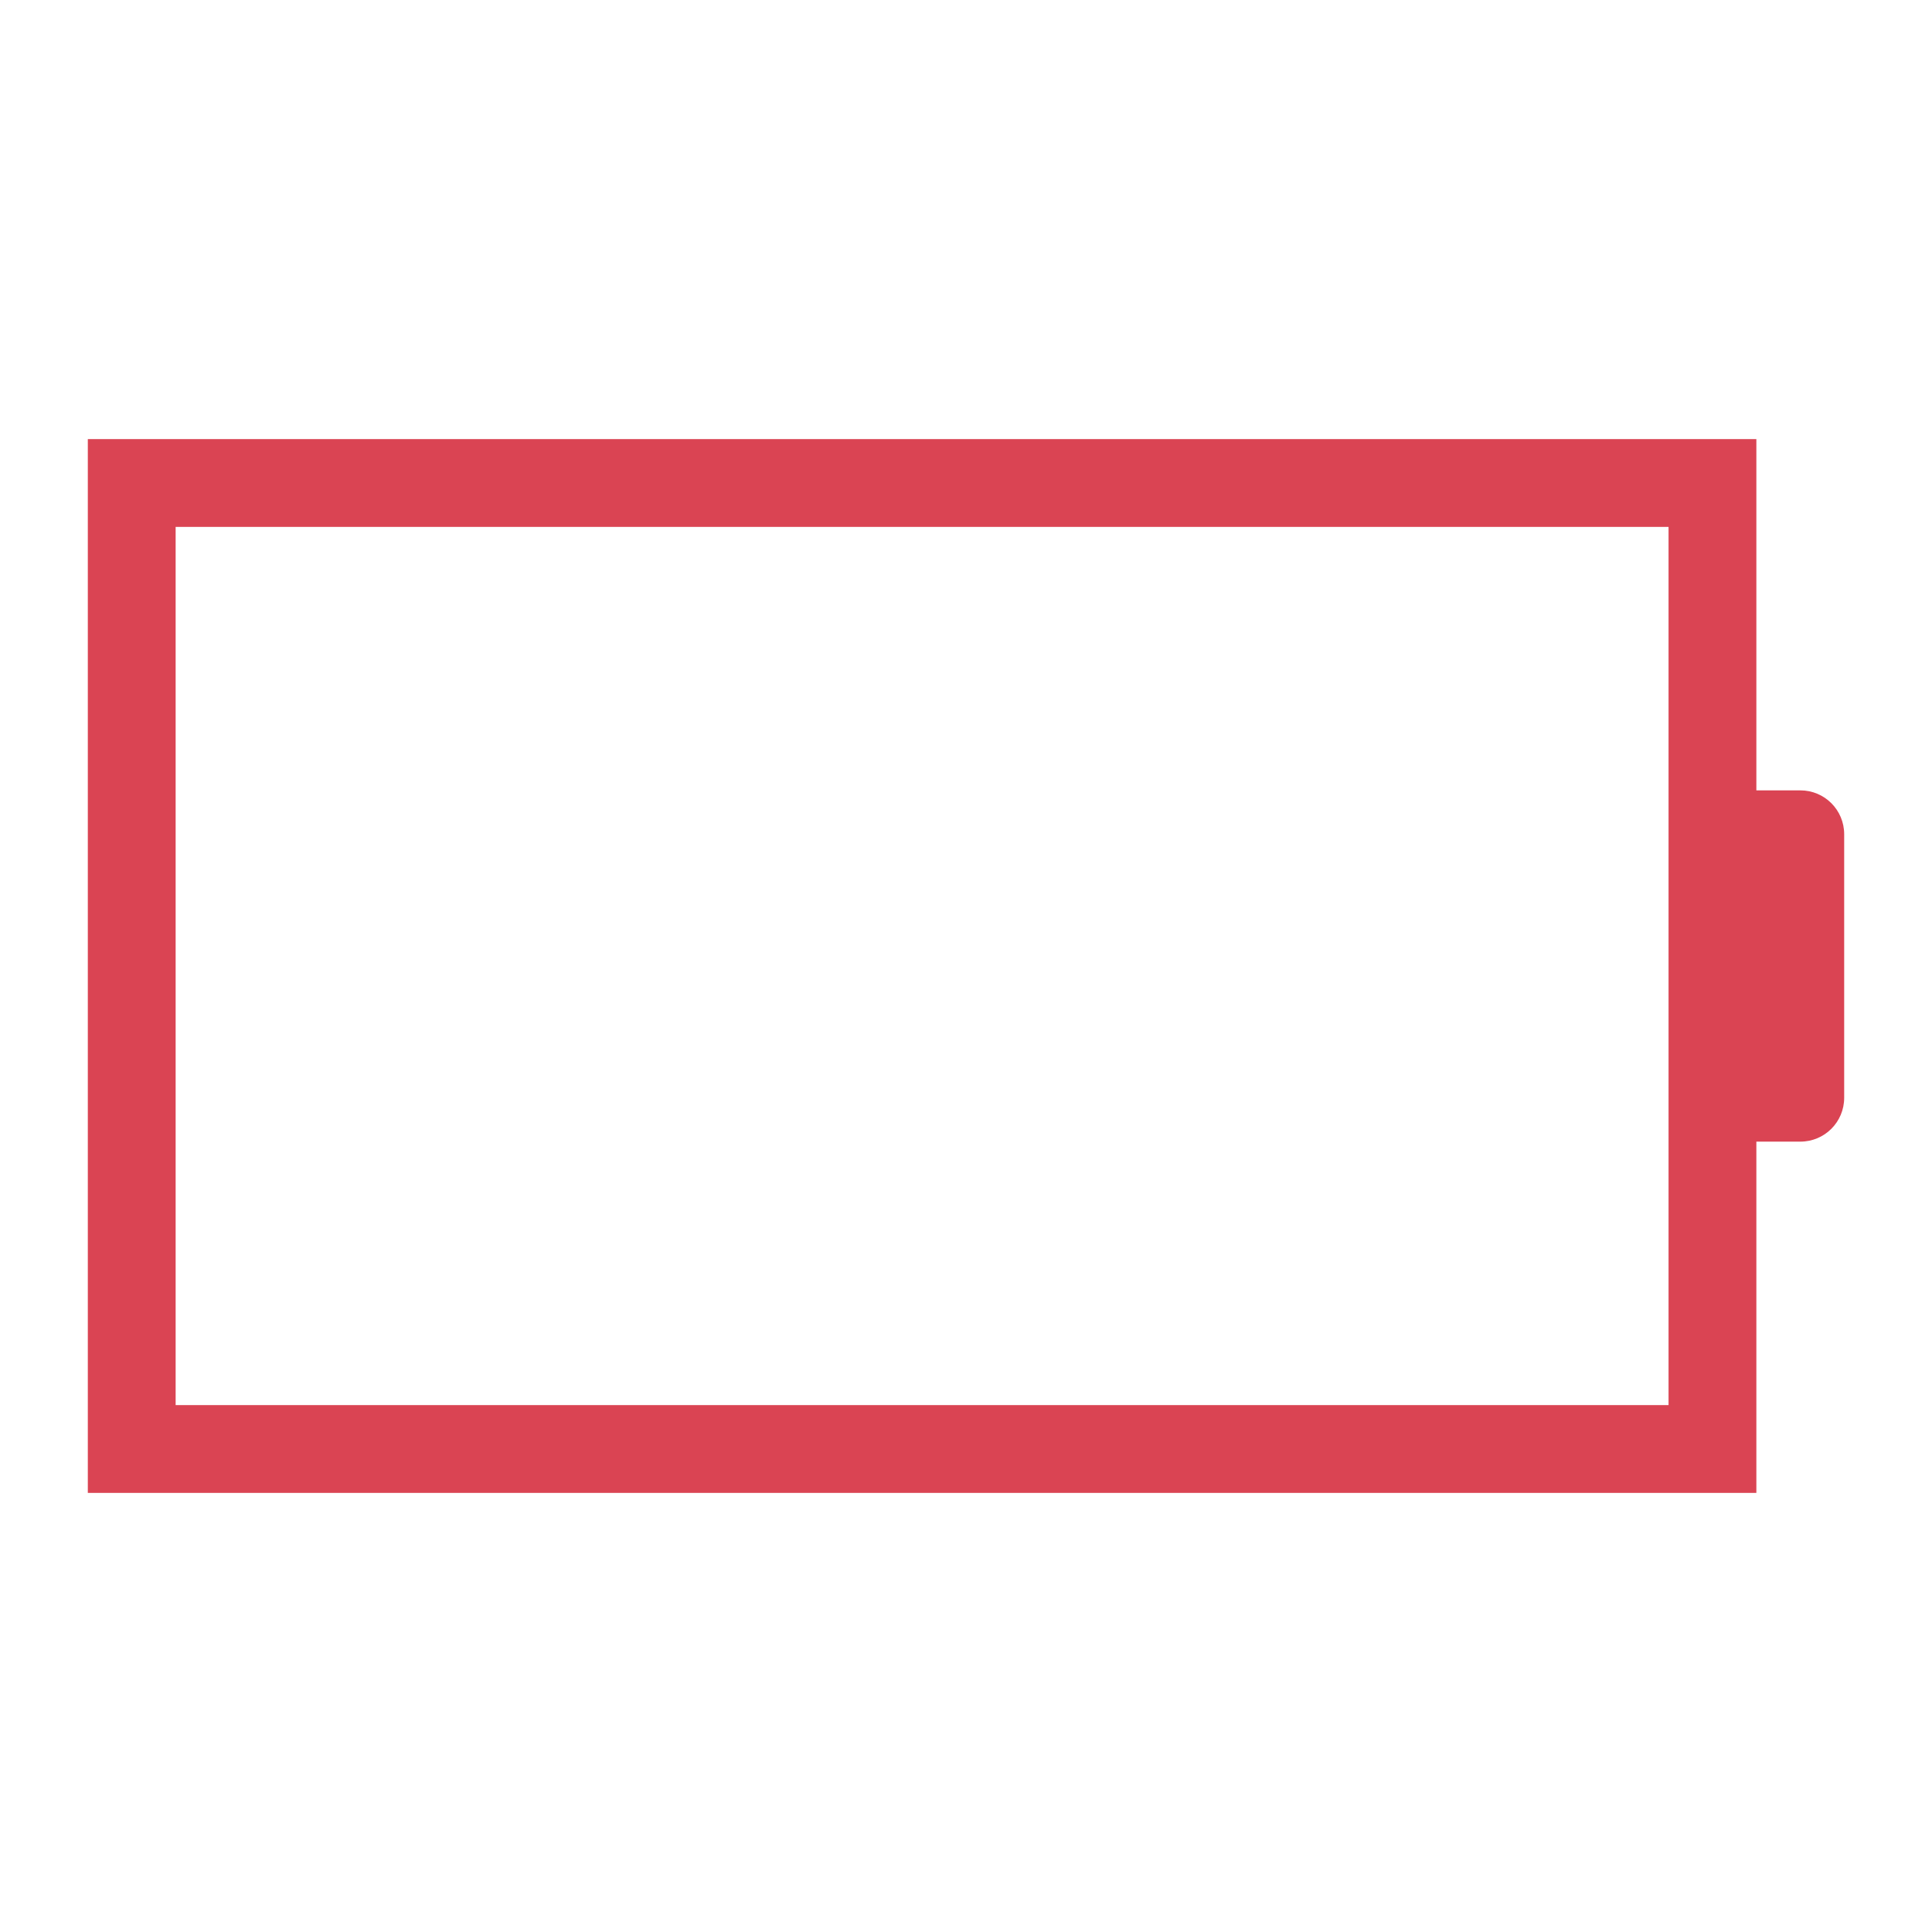
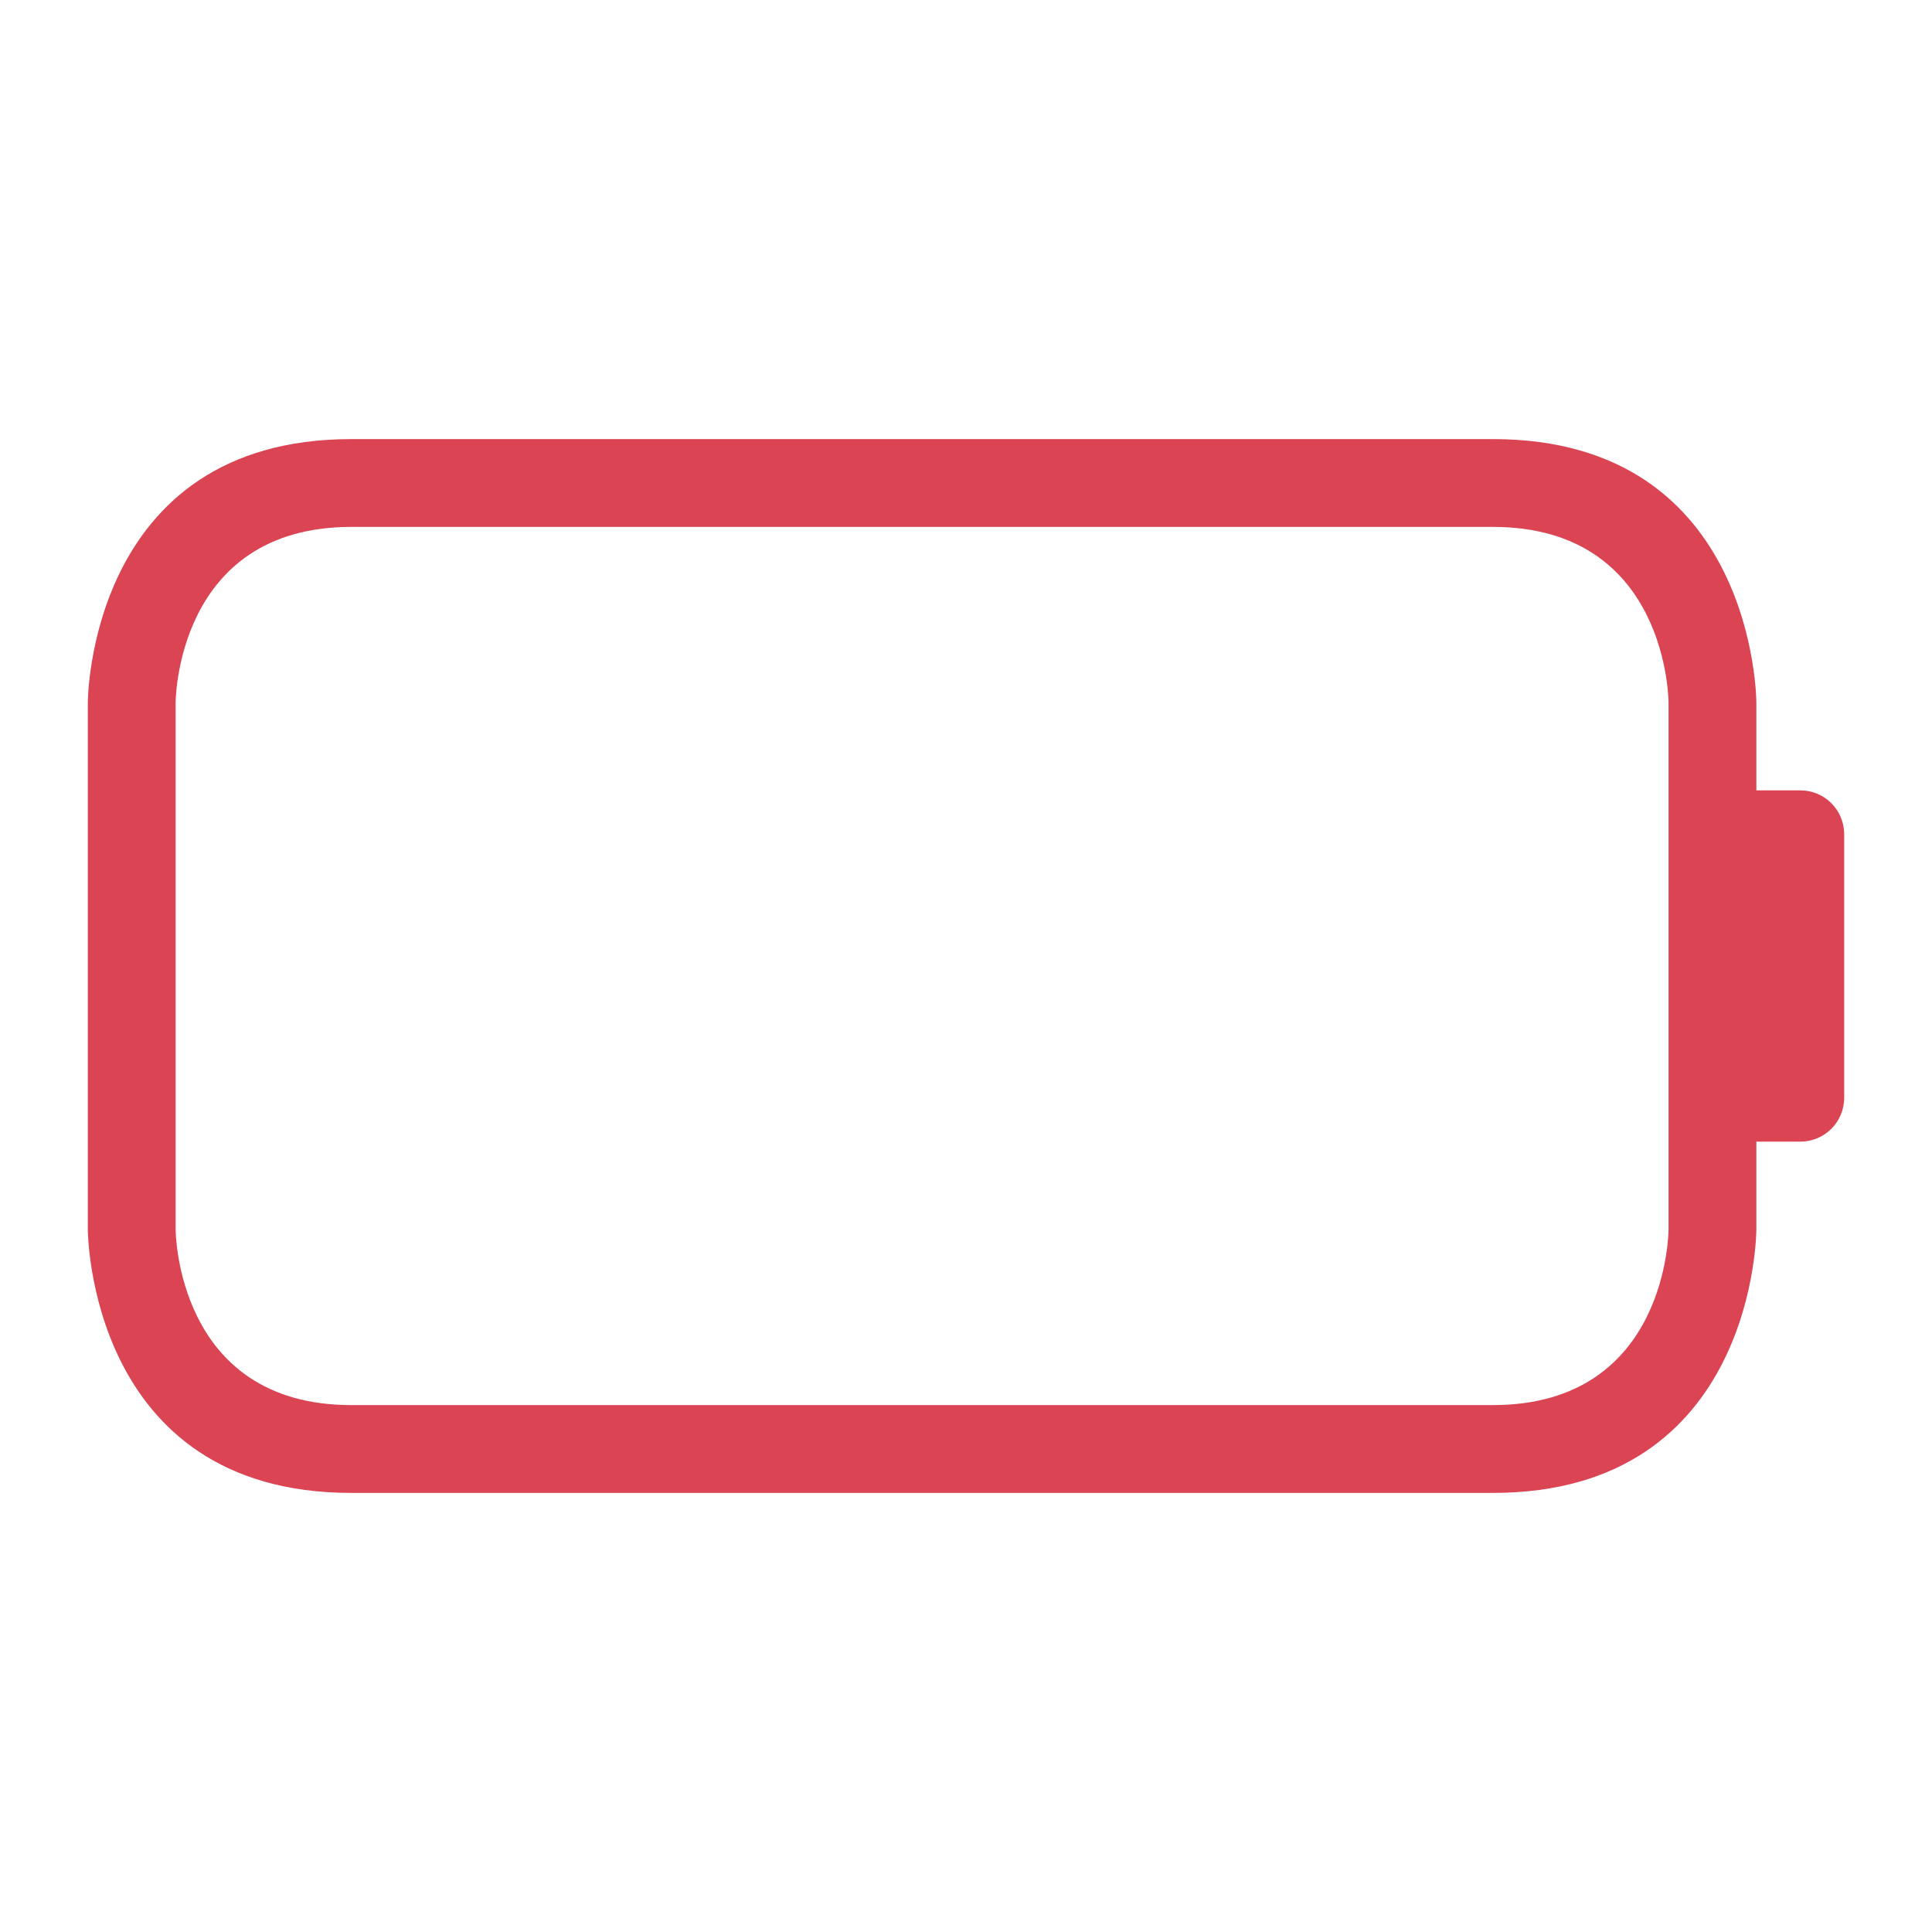
<svg xmlns="http://www.w3.org/2000/svg" height="22" width="22">
  <defs id="defs1">
-     <style type="text/css" id="current-color-scheme">
-             .ColorScheme-NegativeText {
-                 color:#da4453;
-             }
-         </style>
+     <style type="text/css" id="current-color-scheme">.ColorScheme-NegativeText {color:#da4453;}</style>
  </defs>
-   <path style="fill:currentColor;fill-opacity:1;stroke:none" class="ColorScheme-NegativeText" d="M1 5v12h19v-4h.5c.277 0 .5-.223.5-.5v-3c0-.277-.223-.5-.5-.5H20V5H1zm1 1h17v10H2V6z" />
+   <path style="fill:currentColor;fill-opacity:1;stroke:none" class="ColorScheme-NegativeText" d="m 1,8 v 6 c 0,0 0,3 3,3 3,0 10,0 13,0 3,0 3,-3 3,-3 v -1 h 0.5 c 0.277,0 0.5,-0.223 0.5,-0.5 v -3 C 21,9.223 20.777,9 20.5,9 H 20 V 8 C 20,8 20,5 17,5 14,5 7,5 4,5 1,5 1,8 1,8 Z m 1,0 c 0,0 0,-2 2,-2 2,0 11,0 13,0 2,0 2,2 2,2 v 6 c 0,0 0,2 -2,2 C 15,16 6,16 4,16 2,16 2,14 2,14 Z" />
</svg>
